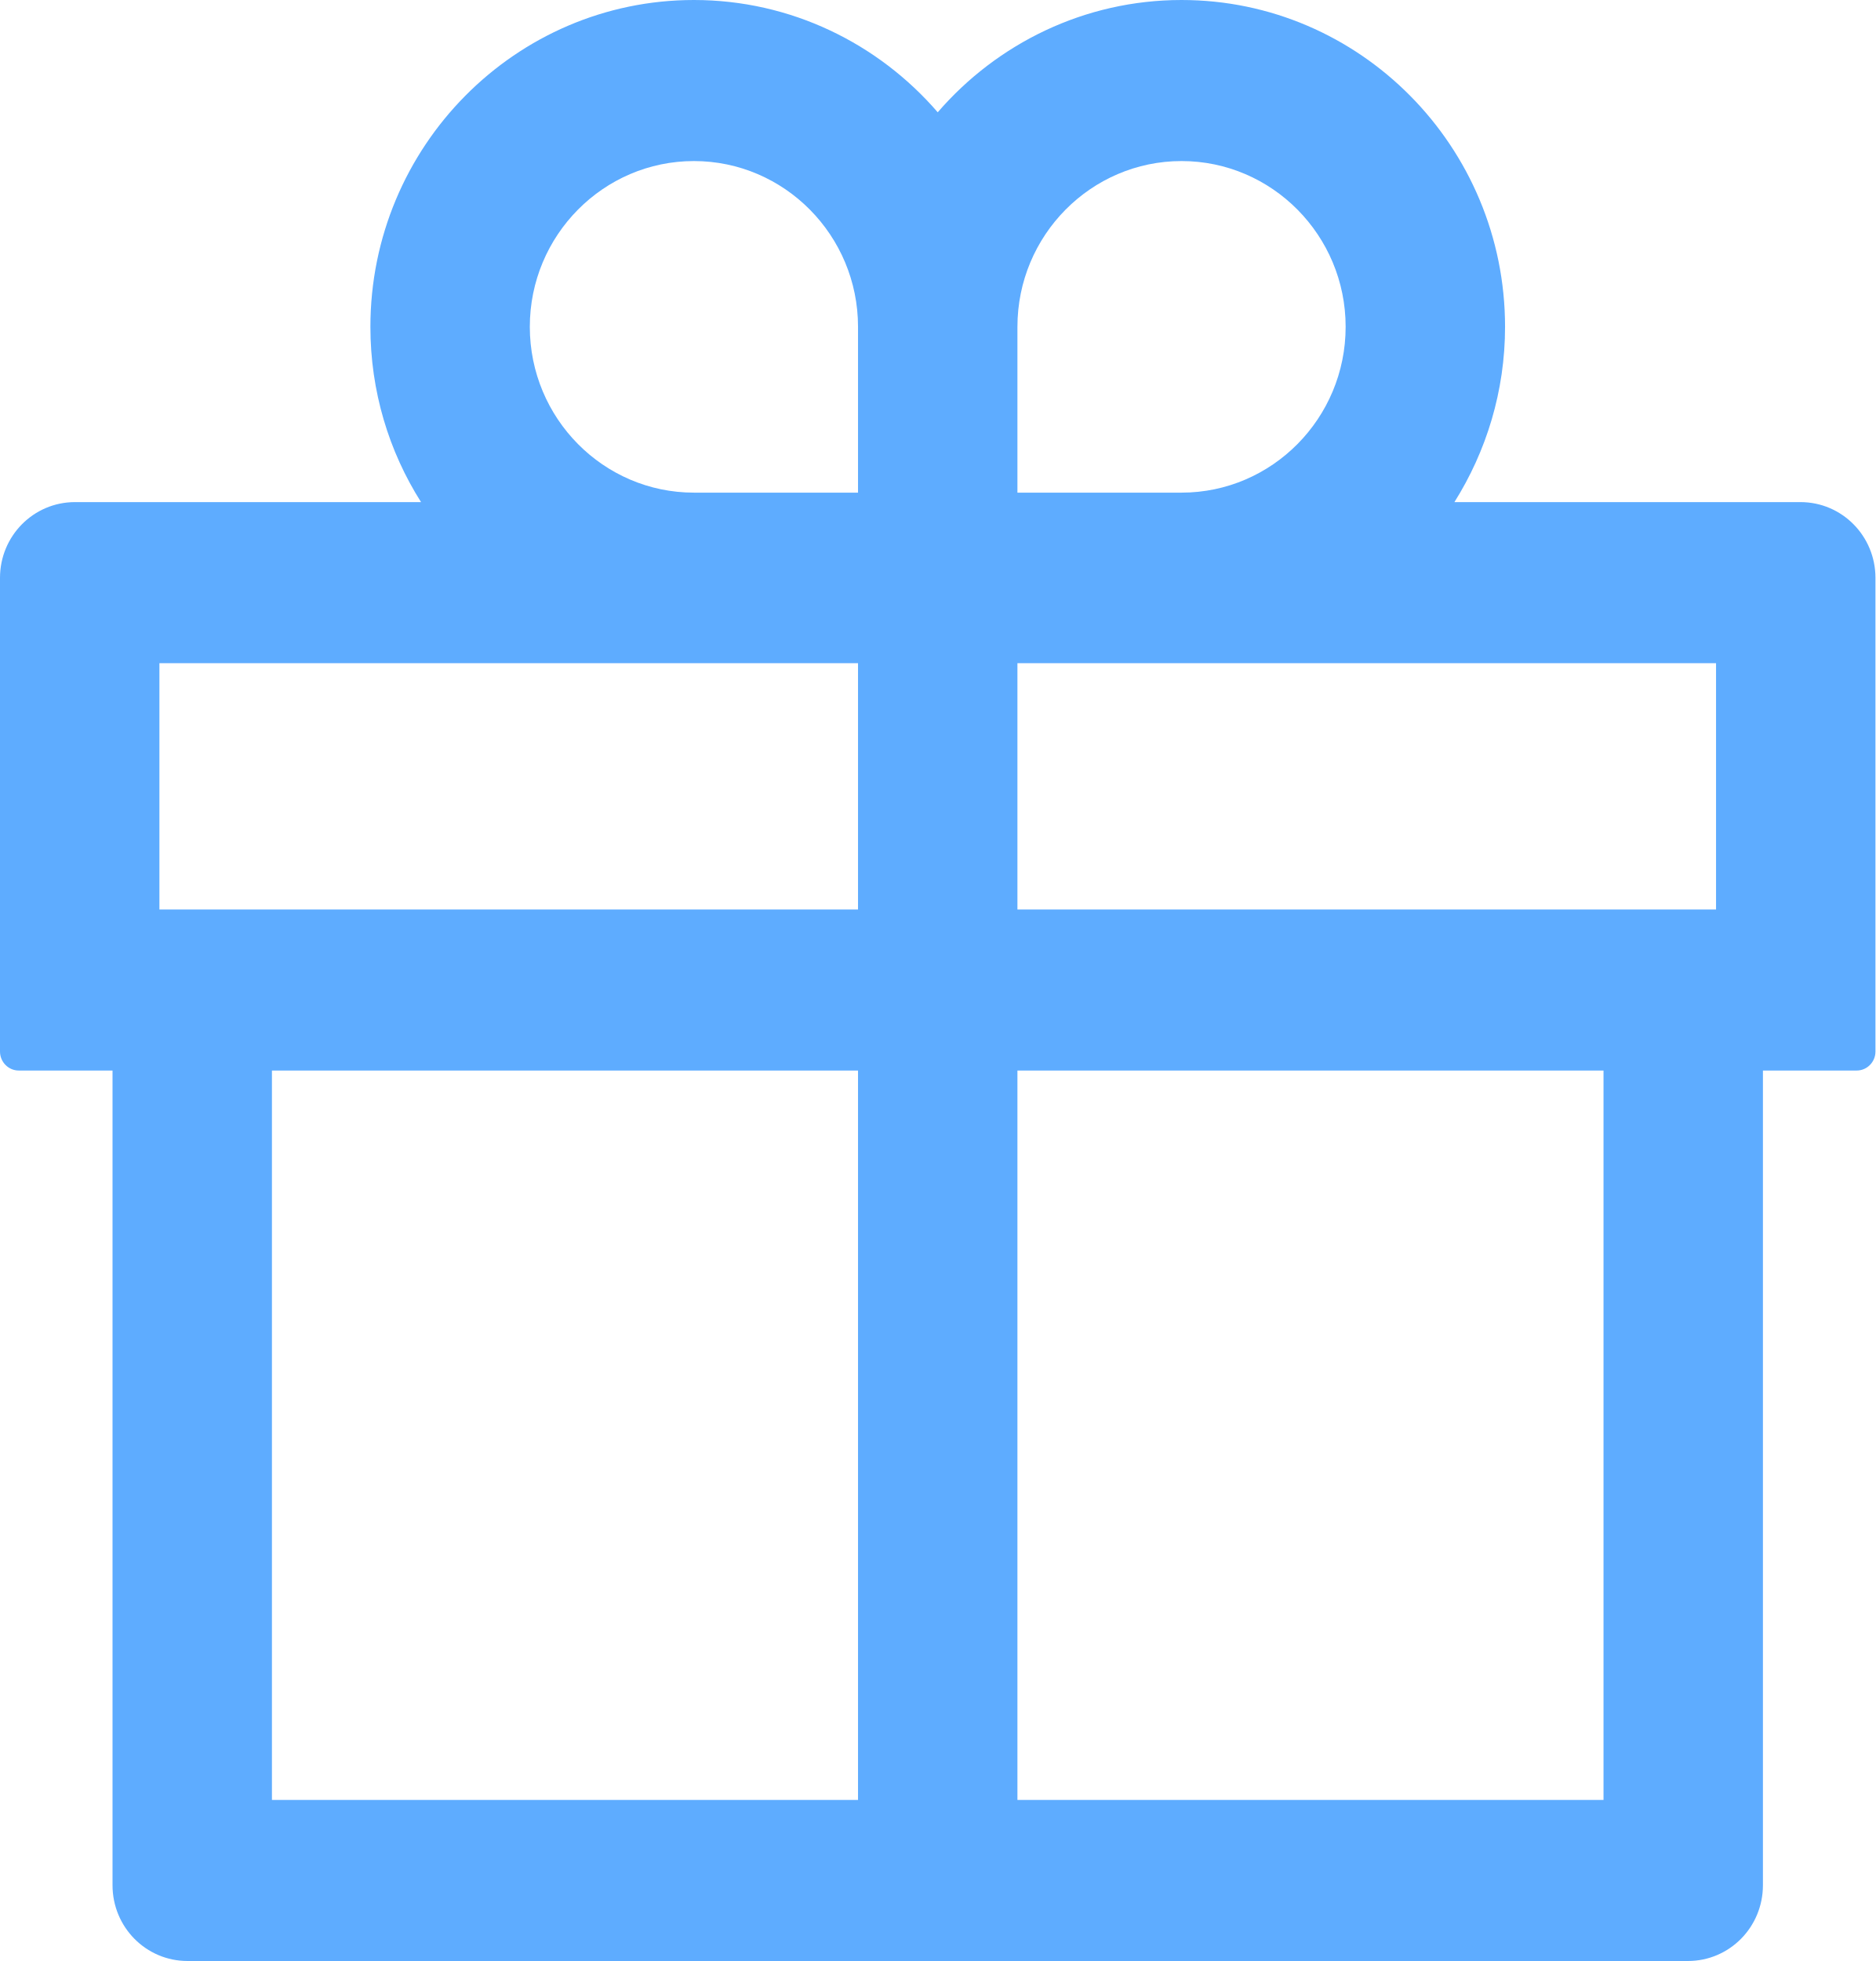
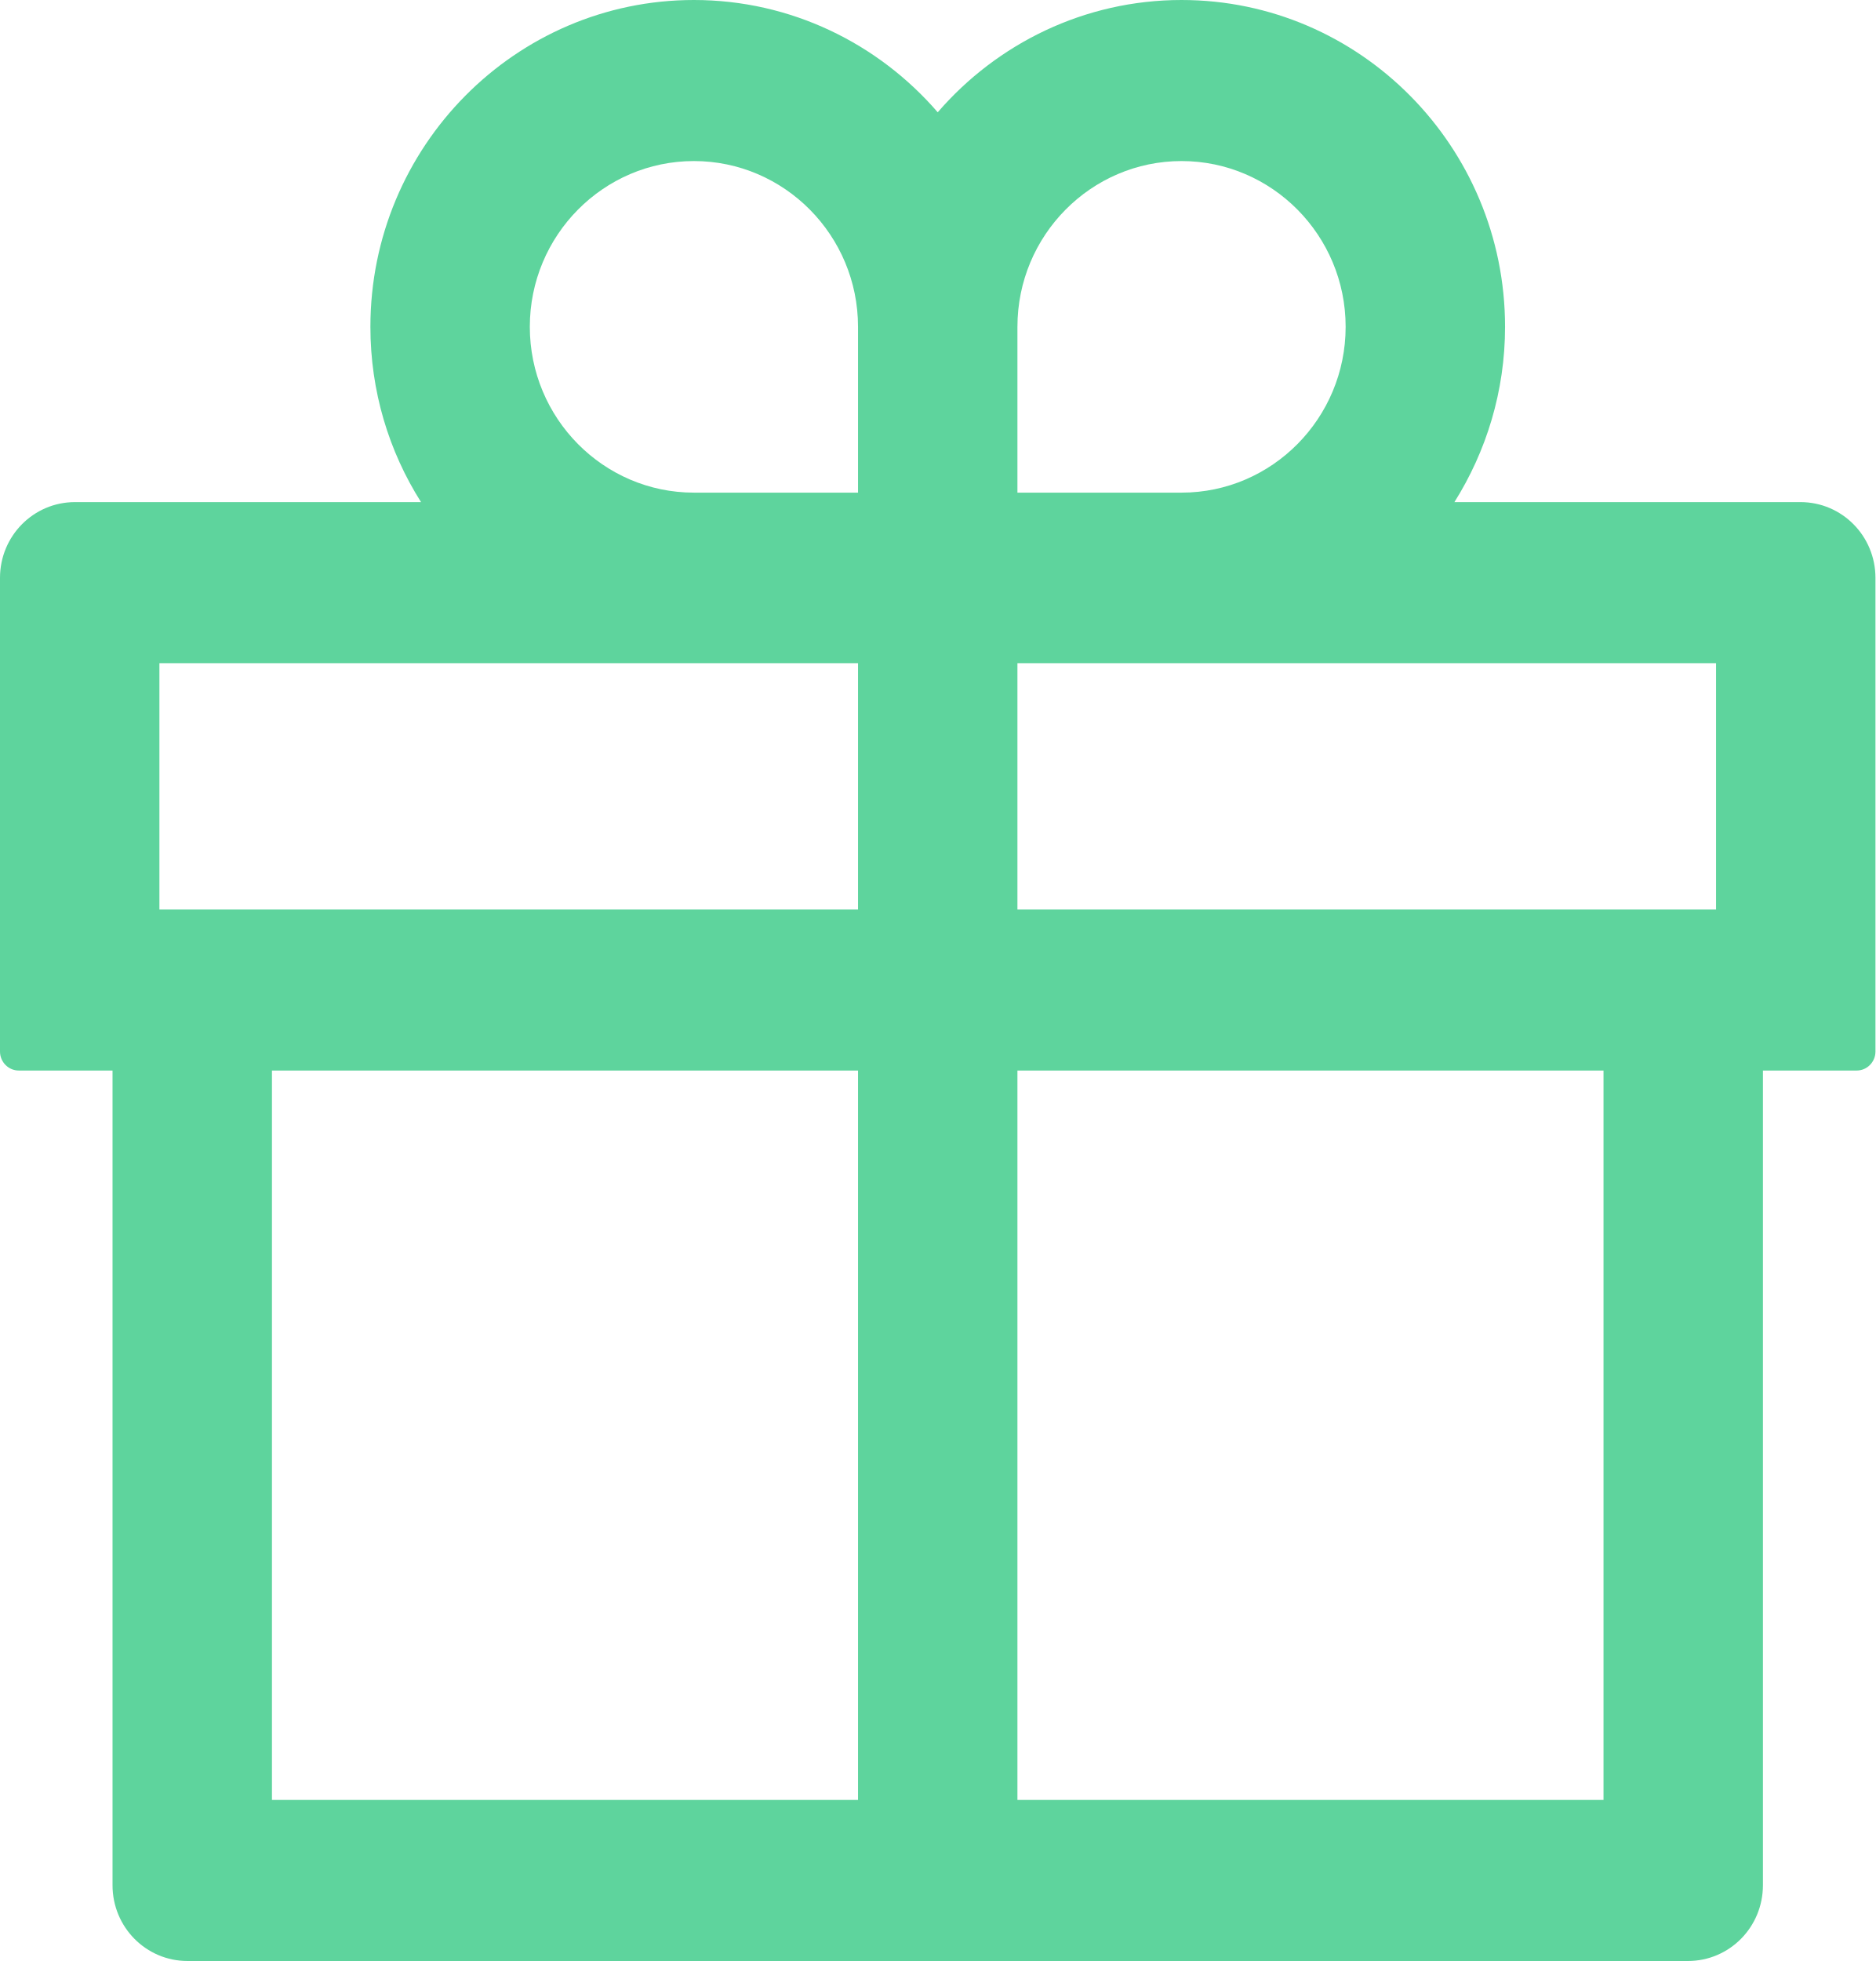
<svg xmlns="http://www.w3.org/2000/svg" width="22" height="23" viewBox="0 0 22 23" fill="none">
-   <path d="M21.12 5.889H17.061C17.435 5.294 17.655 4.589 17.655 3.833C17.655 1.719 15.953 0 13.86 0C12.722 0 11.696 0.511 11 1.317C10.304 0.511 9.278 0 8.14 0C6.047 0 4.345 1.719 4.345 3.833C4.345 4.589 4.562 5.294 4.939 5.889H0.88C0.393 5.889 0 6.286 0 6.778V12.333C0 12.456 0.099 12.556 0.22 12.556H1.32V22.111C1.32 22.603 1.713 23 2.2 23H19.8C20.287 23 20.68 22.603 20.68 22.111V12.556H21.78C21.901 12.556 22 12.456 22 12.333V6.778C22 6.286 21.607 5.889 21.12 5.889ZM11.935 3.833C11.935 2.761 12.799 1.889 13.86 1.889C14.921 1.889 15.785 2.761 15.785 3.833C15.785 4.906 14.921 5.778 13.86 5.778H11.935V3.833ZM8.14 1.889C9.201 1.889 10.065 2.761 10.065 3.833V5.778H8.14C7.079 5.778 6.215 4.906 6.215 3.833C6.215 2.761 7.079 1.889 8.14 1.889ZM1.87 10.667V7.778H10.065V10.667H1.87ZM3.19 12.556H10.065V21.111H3.19V12.556ZM18.81 21.111H11.935V12.556H18.81V21.111ZM20.13 10.667H11.935V7.778H20.13V10.667Z" fill="#007CFF" fill-opacity="0.63" />
+   <path d="M21.12 5.889H17.061C17.435 5.294 17.655 4.589 17.655 3.833C17.655 1.719 15.953 0 13.86 0C12.722 0 11.696 0.511 11 1.317C10.304 0.511 9.278 0 8.14 0C6.047 0 4.345 1.719 4.345 3.833C4.345 4.589 4.562 5.294 4.939 5.889H0.88C0.393 5.889 0 6.286 0 6.778V12.333C0 12.456 0.099 12.556 0.22 12.556H1.32V22.111C1.32 22.603 1.713 23 2.2 23H19.8C20.287 23 20.68 22.603 20.68 22.111V12.556H21.78C21.901 12.556 22 12.456 22 12.333V6.778C22 6.286 21.607 5.889 21.12 5.889ZM11.935 3.833C11.935 2.761 12.799 1.889 13.86 1.889C14.921 1.889 15.785 2.761 15.785 3.833C15.785 4.906 14.921 5.778 13.86 5.778H11.935V3.833ZM8.14 1.889C9.201 1.889 10.065 2.761 10.065 3.833V5.778H8.14C7.079 5.778 6.215 4.906 6.215 3.833C6.215 2.761 7.079 1.889 8.14 1.889ZM1.87 10.667V7.778H10.065V10.667H1.87ZM3.19 12.556H10.065V21.111H3.19V12.556ZM18.81 21.111H11.935V12.556H18.81V21.111ZM20.13 10.667H11.935V7.778H20.13V10.667Z" fill="#00bb64" fill-opacity="0.63" />
</svg>
